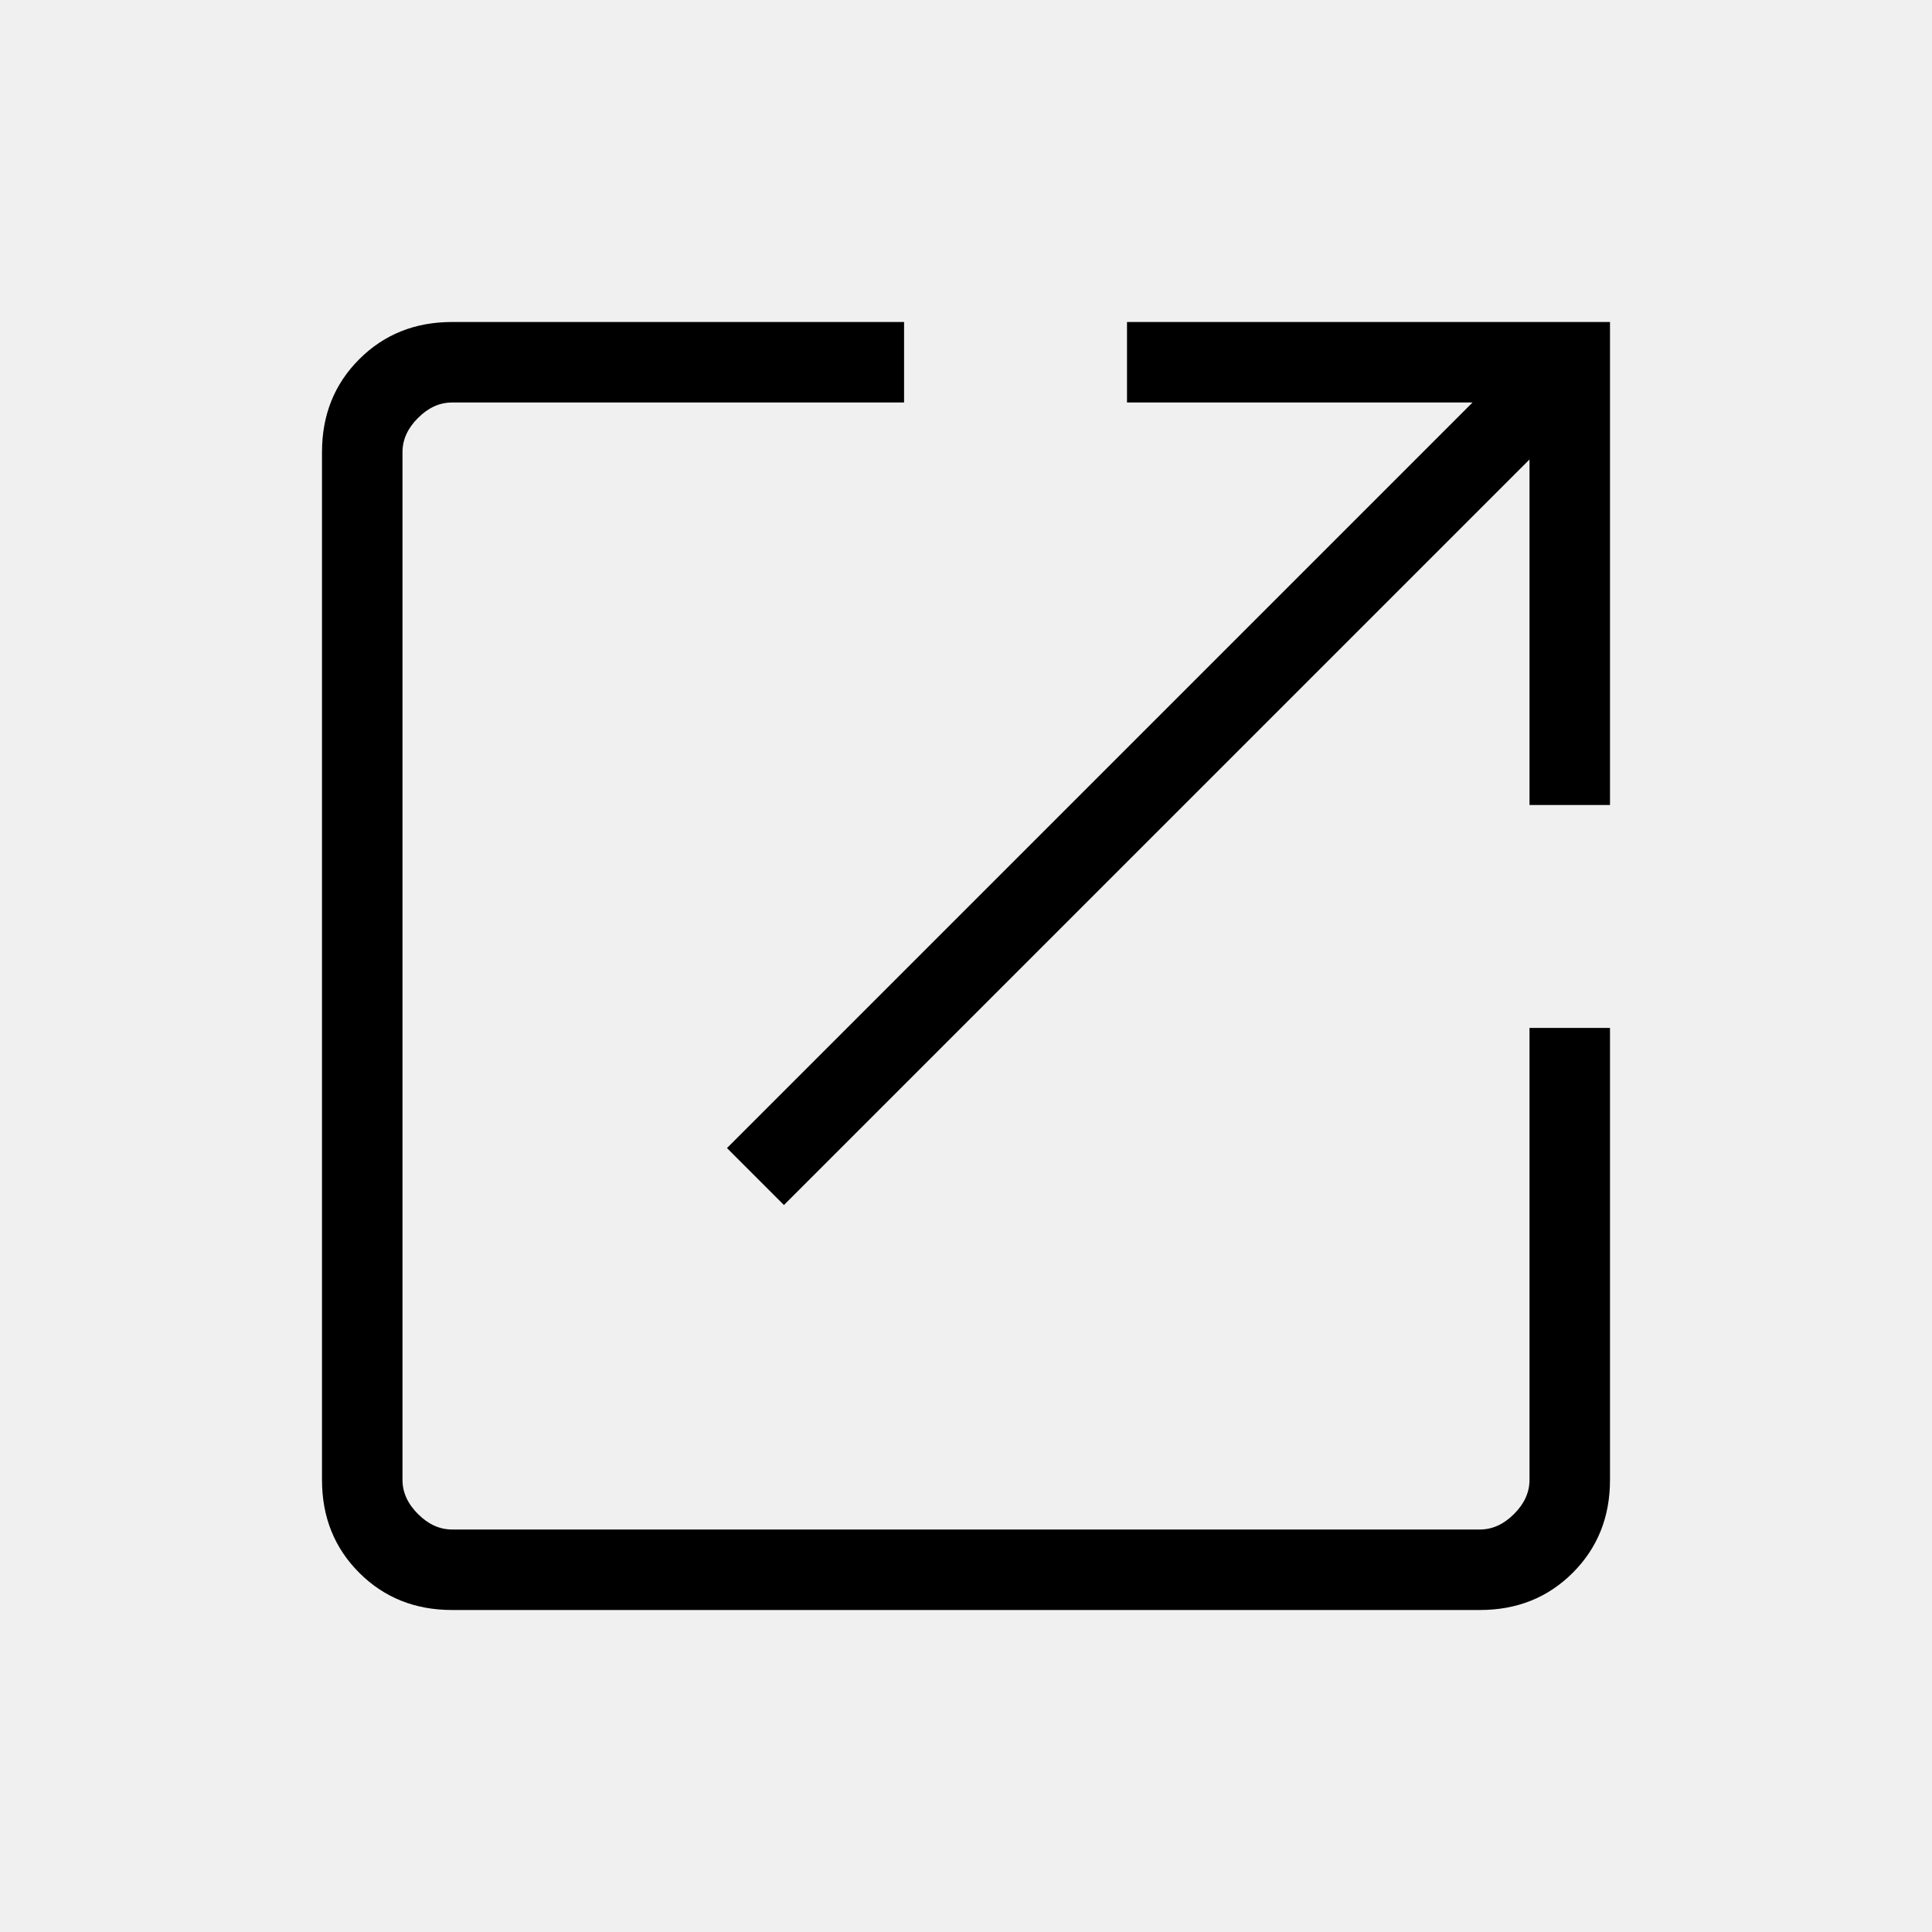
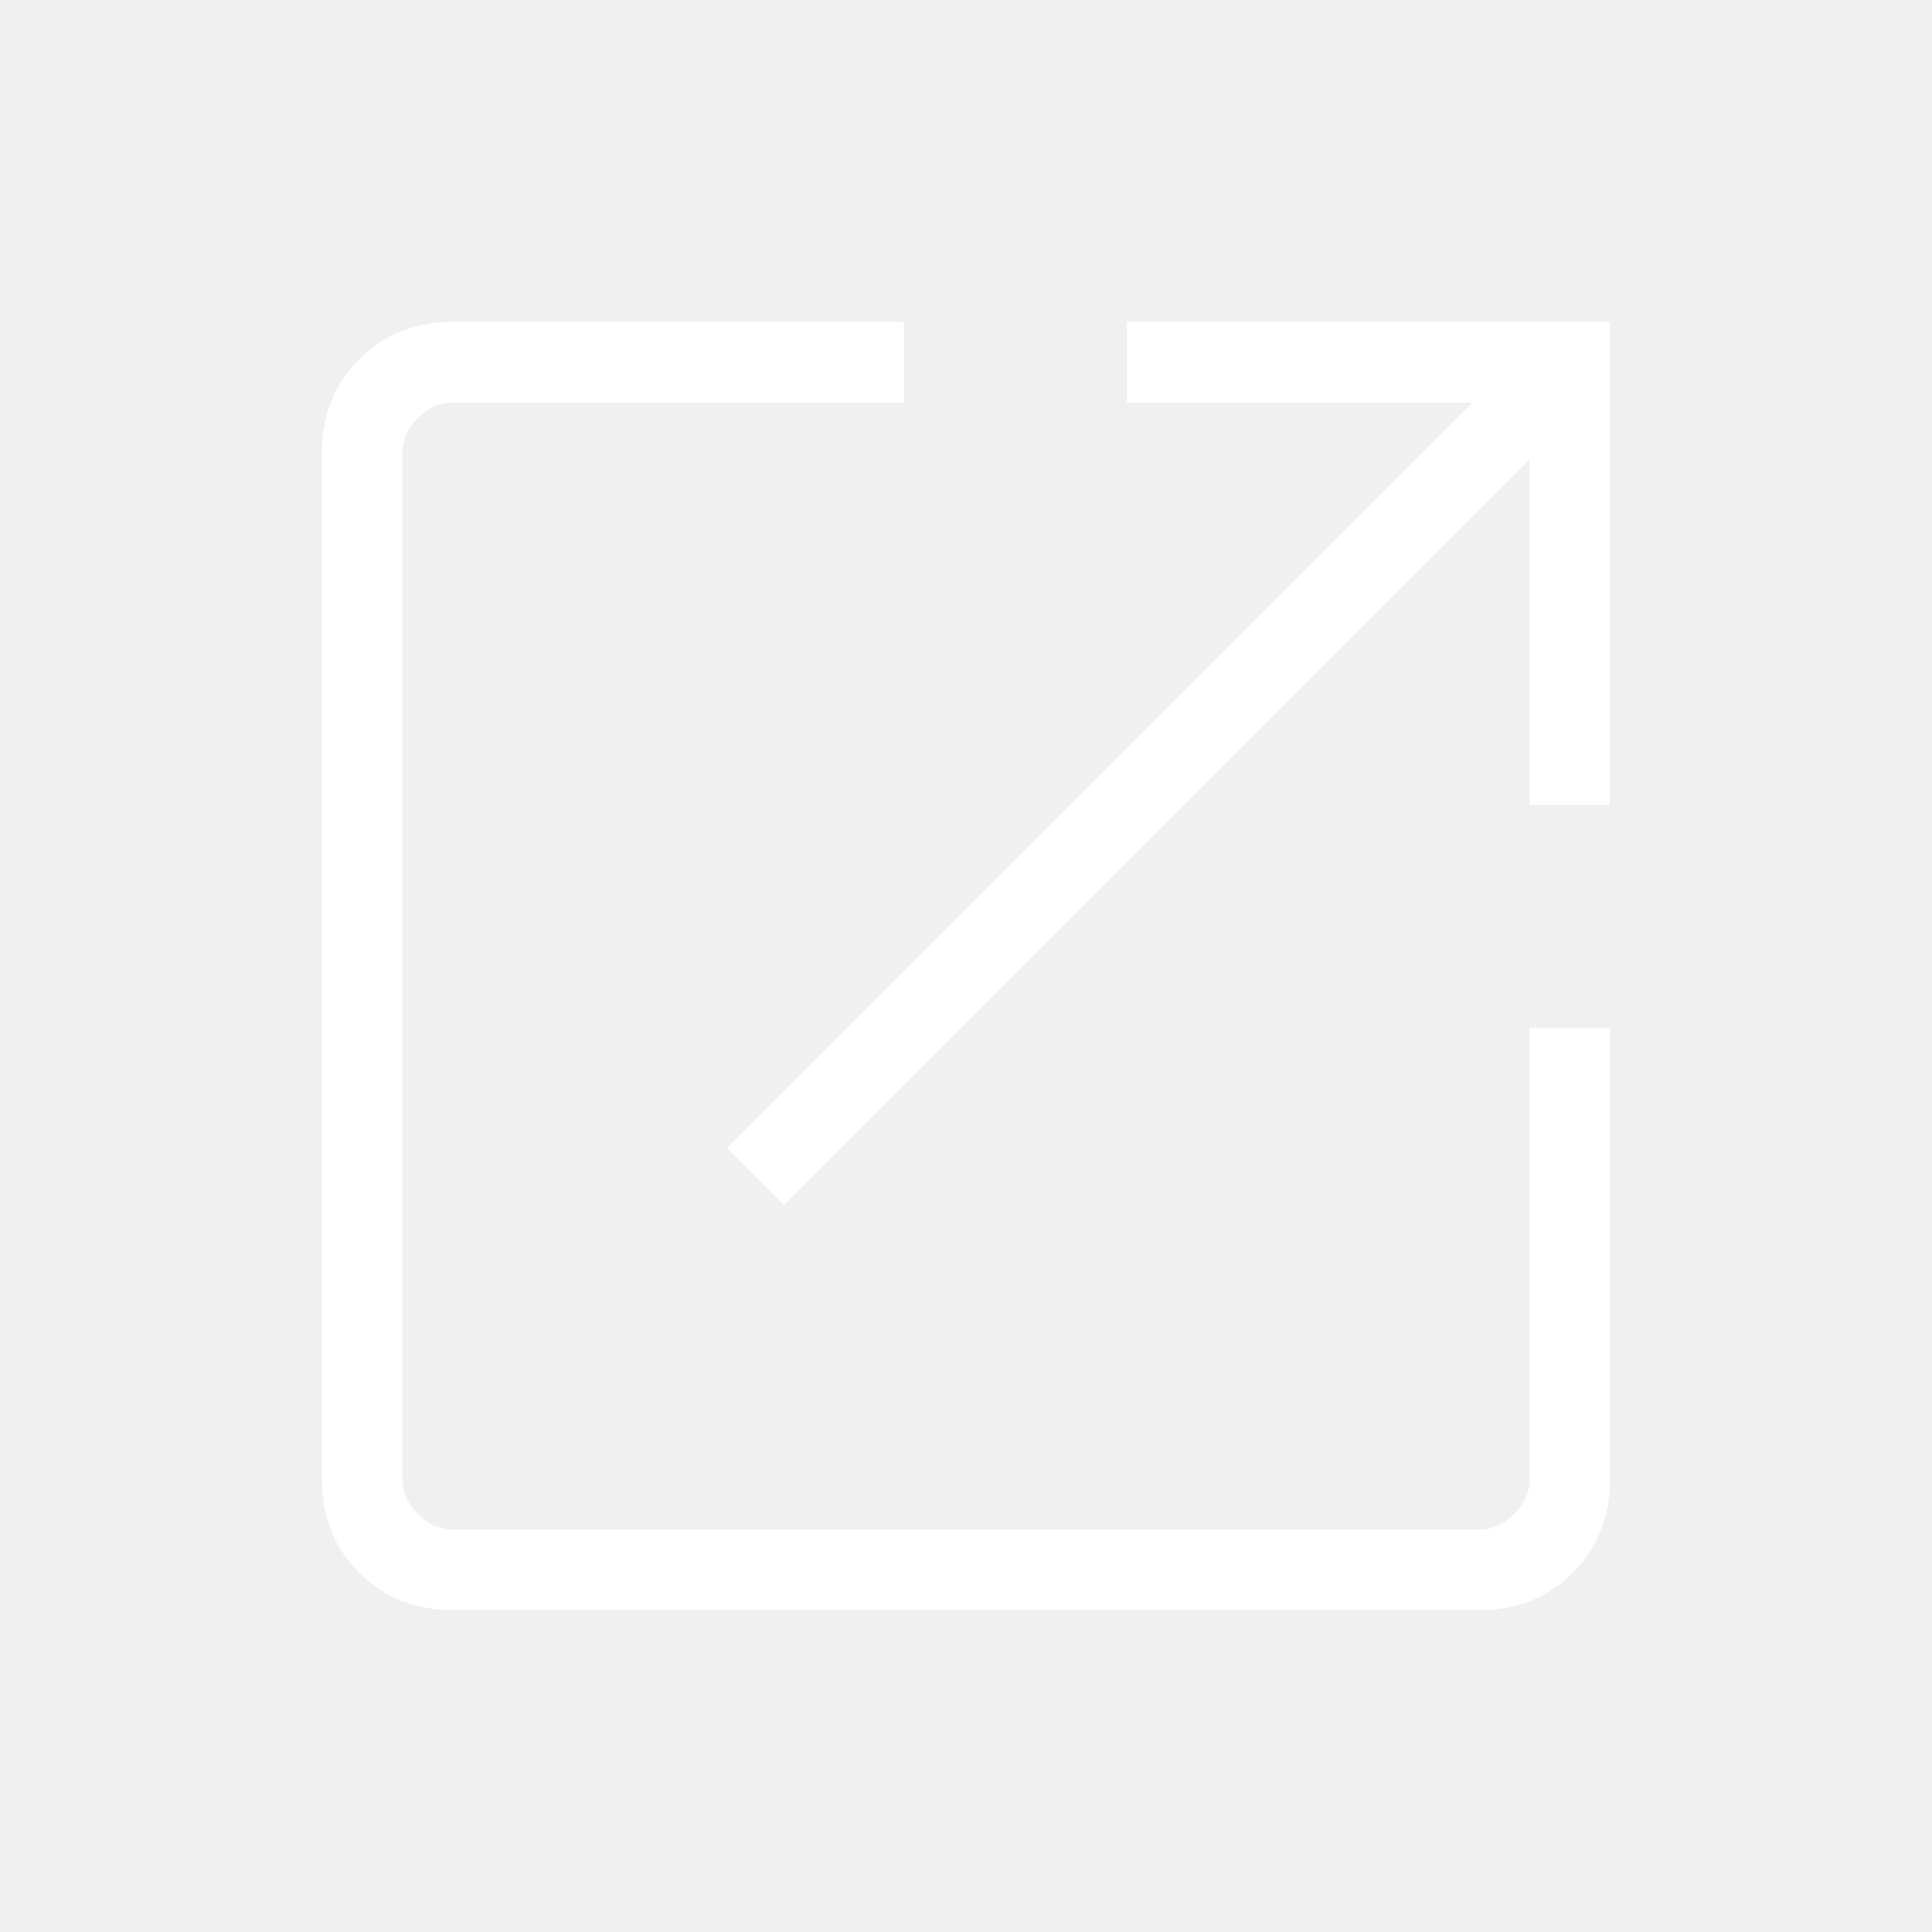
- <svg xmlns="http://www.w3.org/2000/svg" height="24px" viewBox="0 -960 960 960" width="24px" fill="#000000">
+ <svg xmlns="http://www.w3.org/2000/svg" height="24px" viewBox="0 -960 960 960" width="24px" fill="#ffffff">
  <path d="M224.62-160q-27.62 0-46.12-18.5Q160-197 160-224.62v-510.76q0-27.62 18.5-46.12Q197-800 224.62-800h224.61v40H224.62q-9.24 0-16.93 7.69-7.69 7.69-7.69 16.93v510.76q0 9.24 7.69 16.93 7.69 7.69 16.93 7.69h510.76q9.24 0 16.93-7.69 7.69-7.69 7.69-16.93v-224.61h40v224.61q0 27.62-18.5 46.12Q763-160 735.38-160H224.62Zm164.92-201.23-28.31-28.31L731.69-760H560v-40h240v240h-40v-171.69L389.54-361.23Z" />
</svg>
